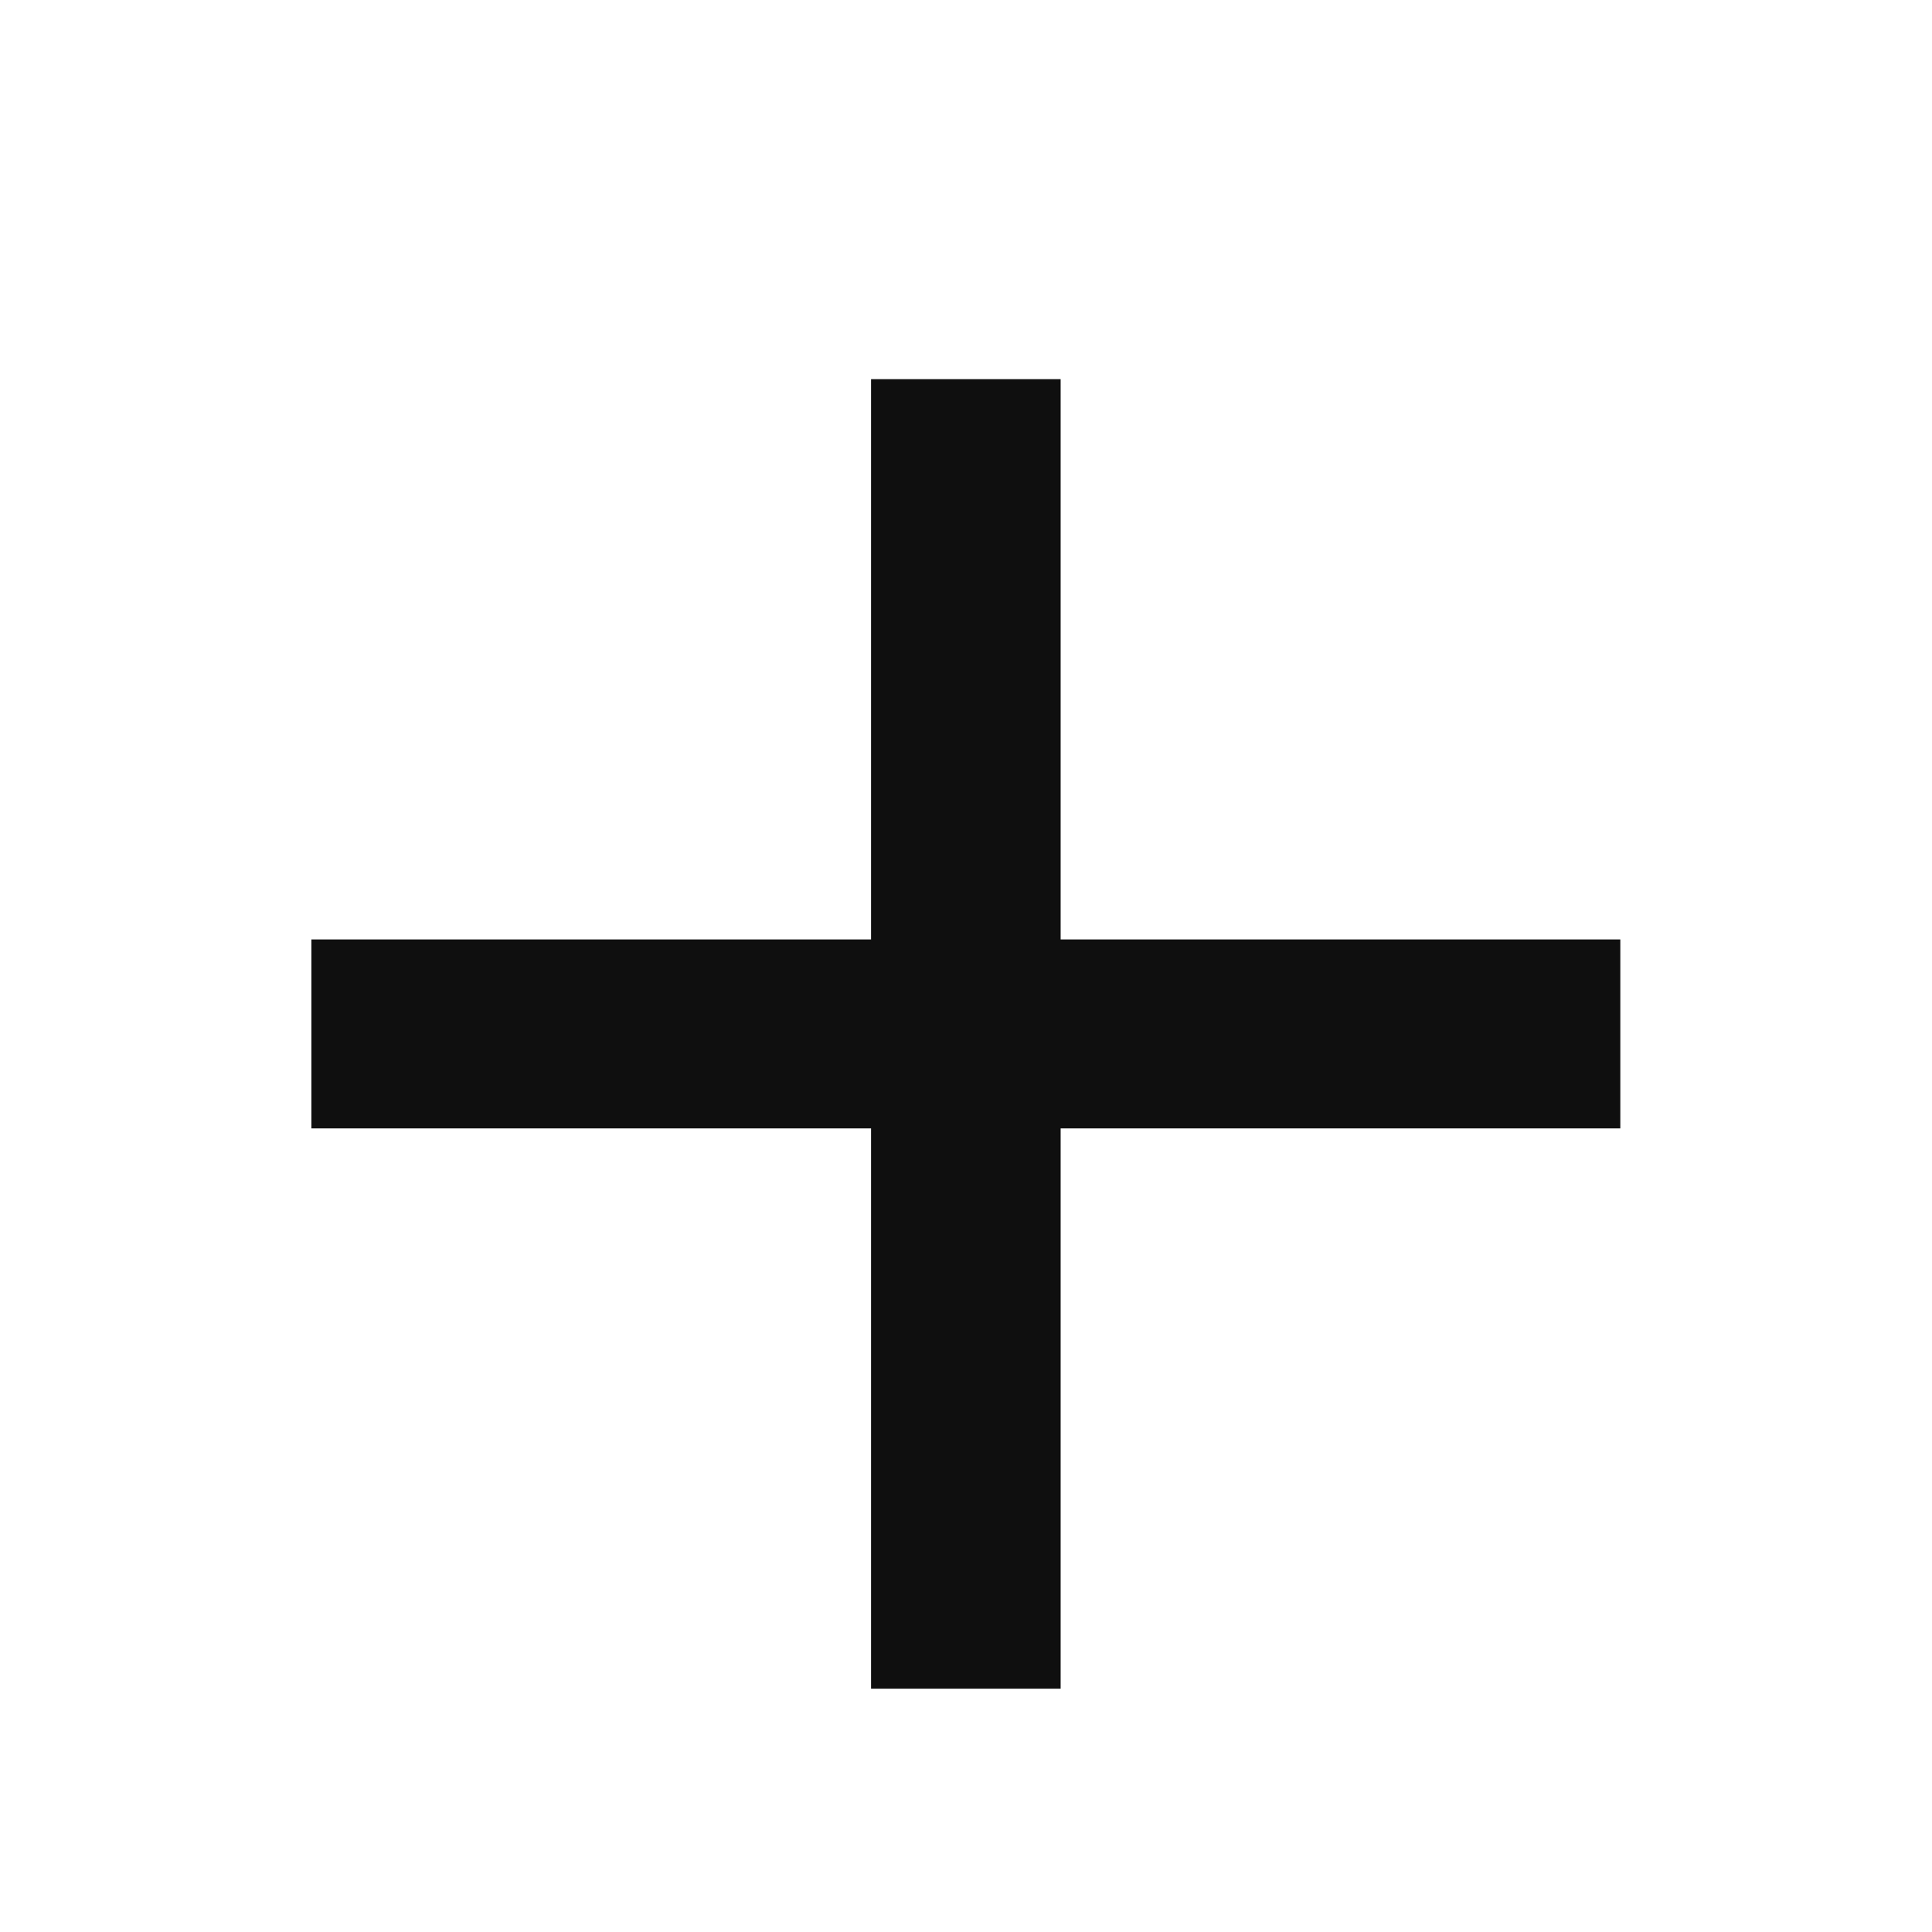
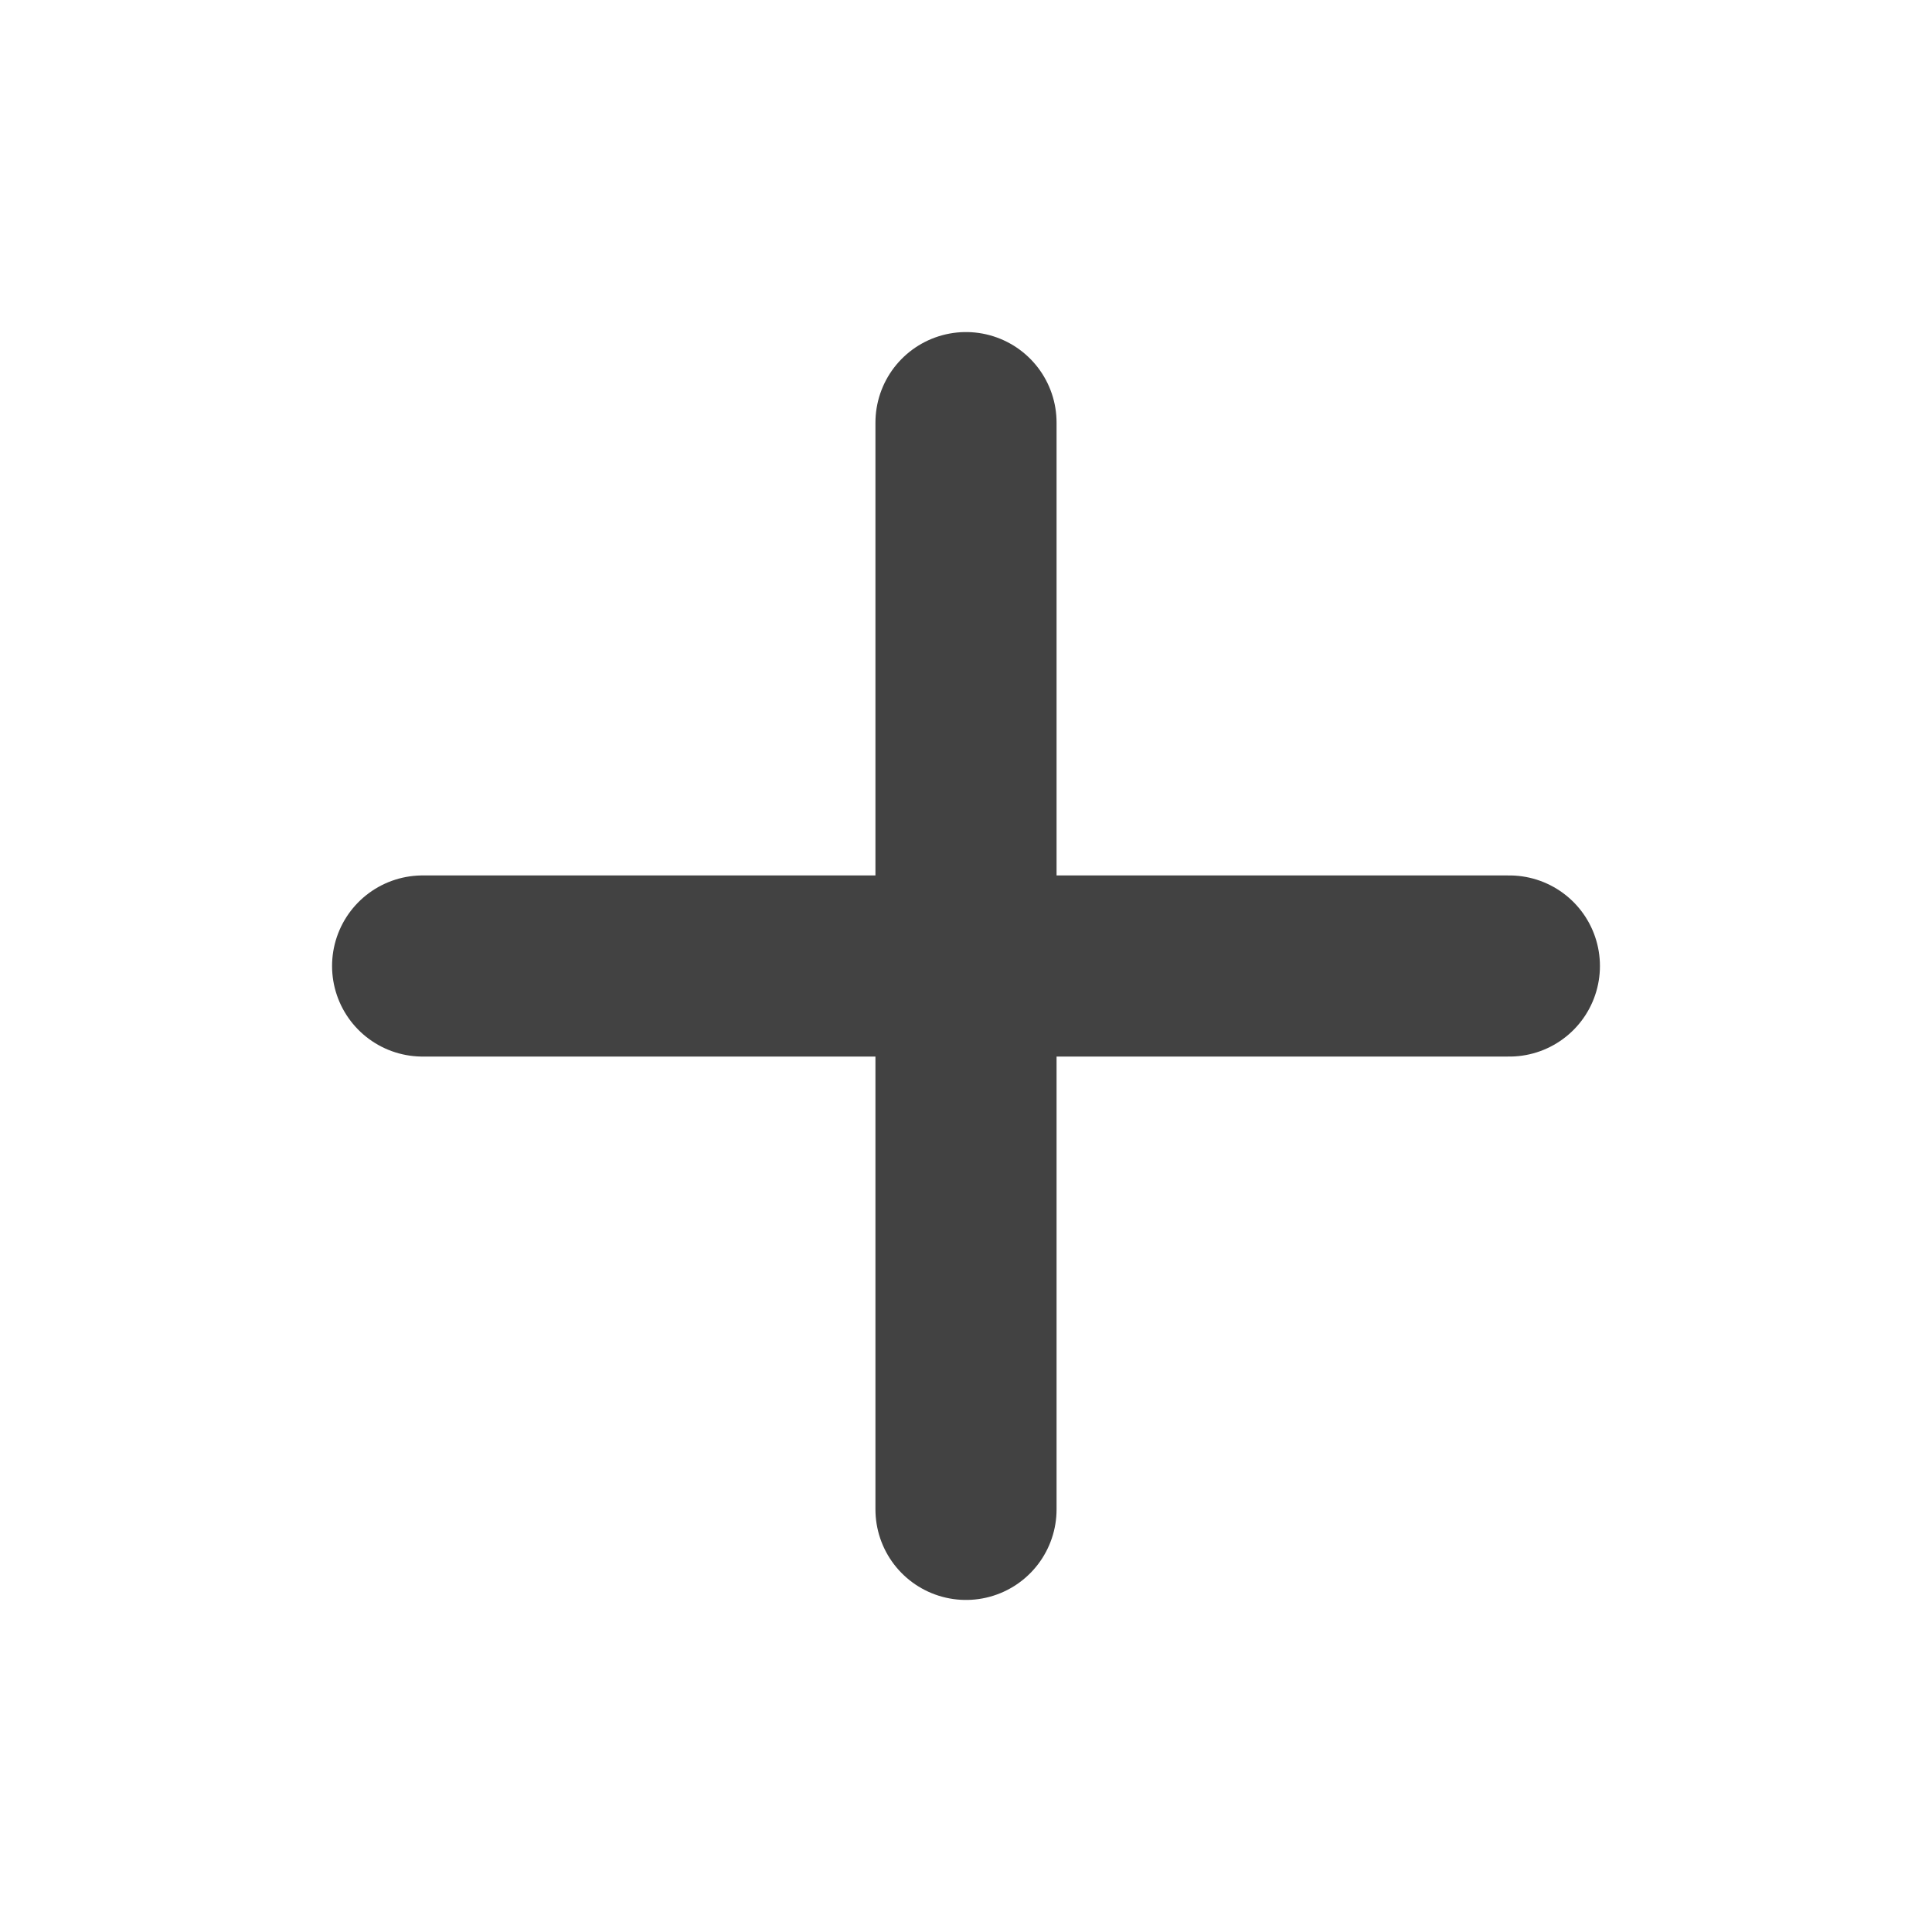
- <svg xmlns="http://www.w3.org/2000/svg" version="1.1" baseProfile="full" width="50px" height="50px" viewBox="0 0 50 50" preserveAspectRatio="xMidYMid meet" id="svg_document" style="zoom: 1;">
-   <defs id="svg_document_defs" />
-   <g id="main_group" />
-   <text stroke="none" style="outline-style: none;" id="text1" stroke-width="1px" x="25px" text-rendering="geometricPrecision" font-family="Helvetica" fill="#0f0f0f" font-size="70px" y="43px" transform="" text-anchor="middle">+</text>
+ <svg xmlns="http://www.w3.org/2000/svg" width="16" height="16" viewBox="0 0 16 16" fill="none">
+   <path d="M8 3.5V12.5M3.5 8H12.5" stroke="#424242" stroke-width="1.5" stroke-linecap="round" />
</svg>
